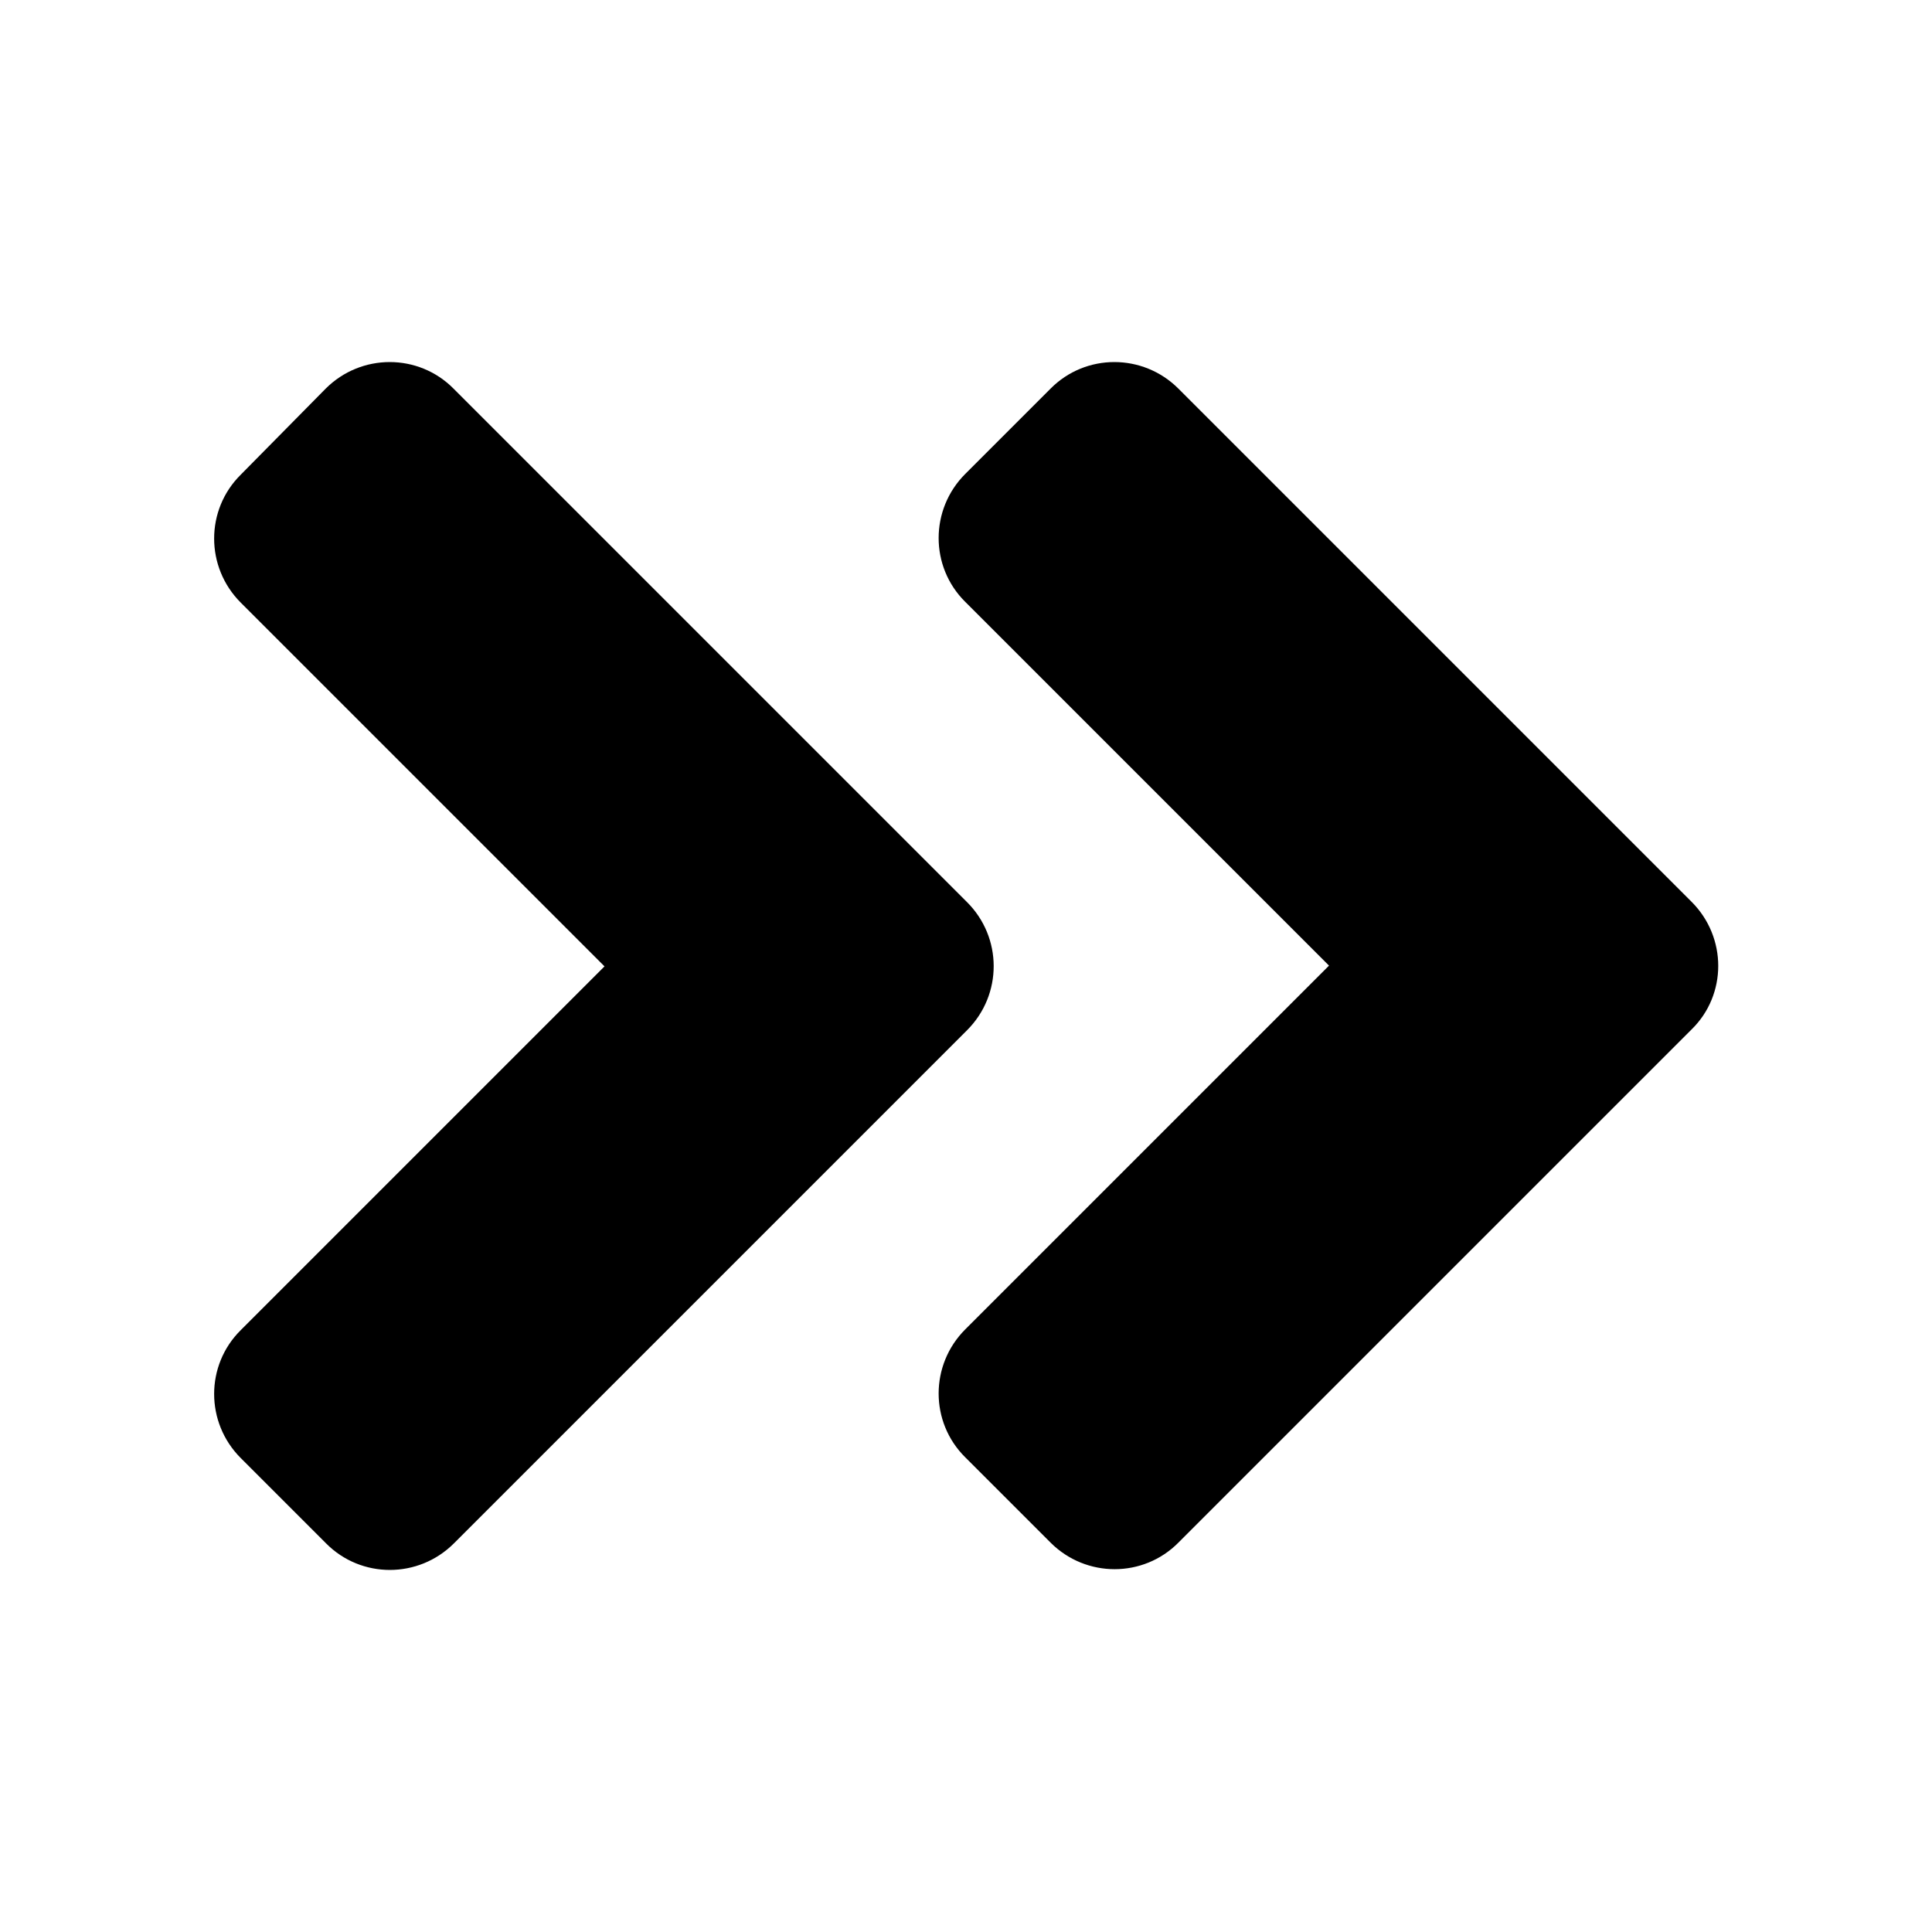
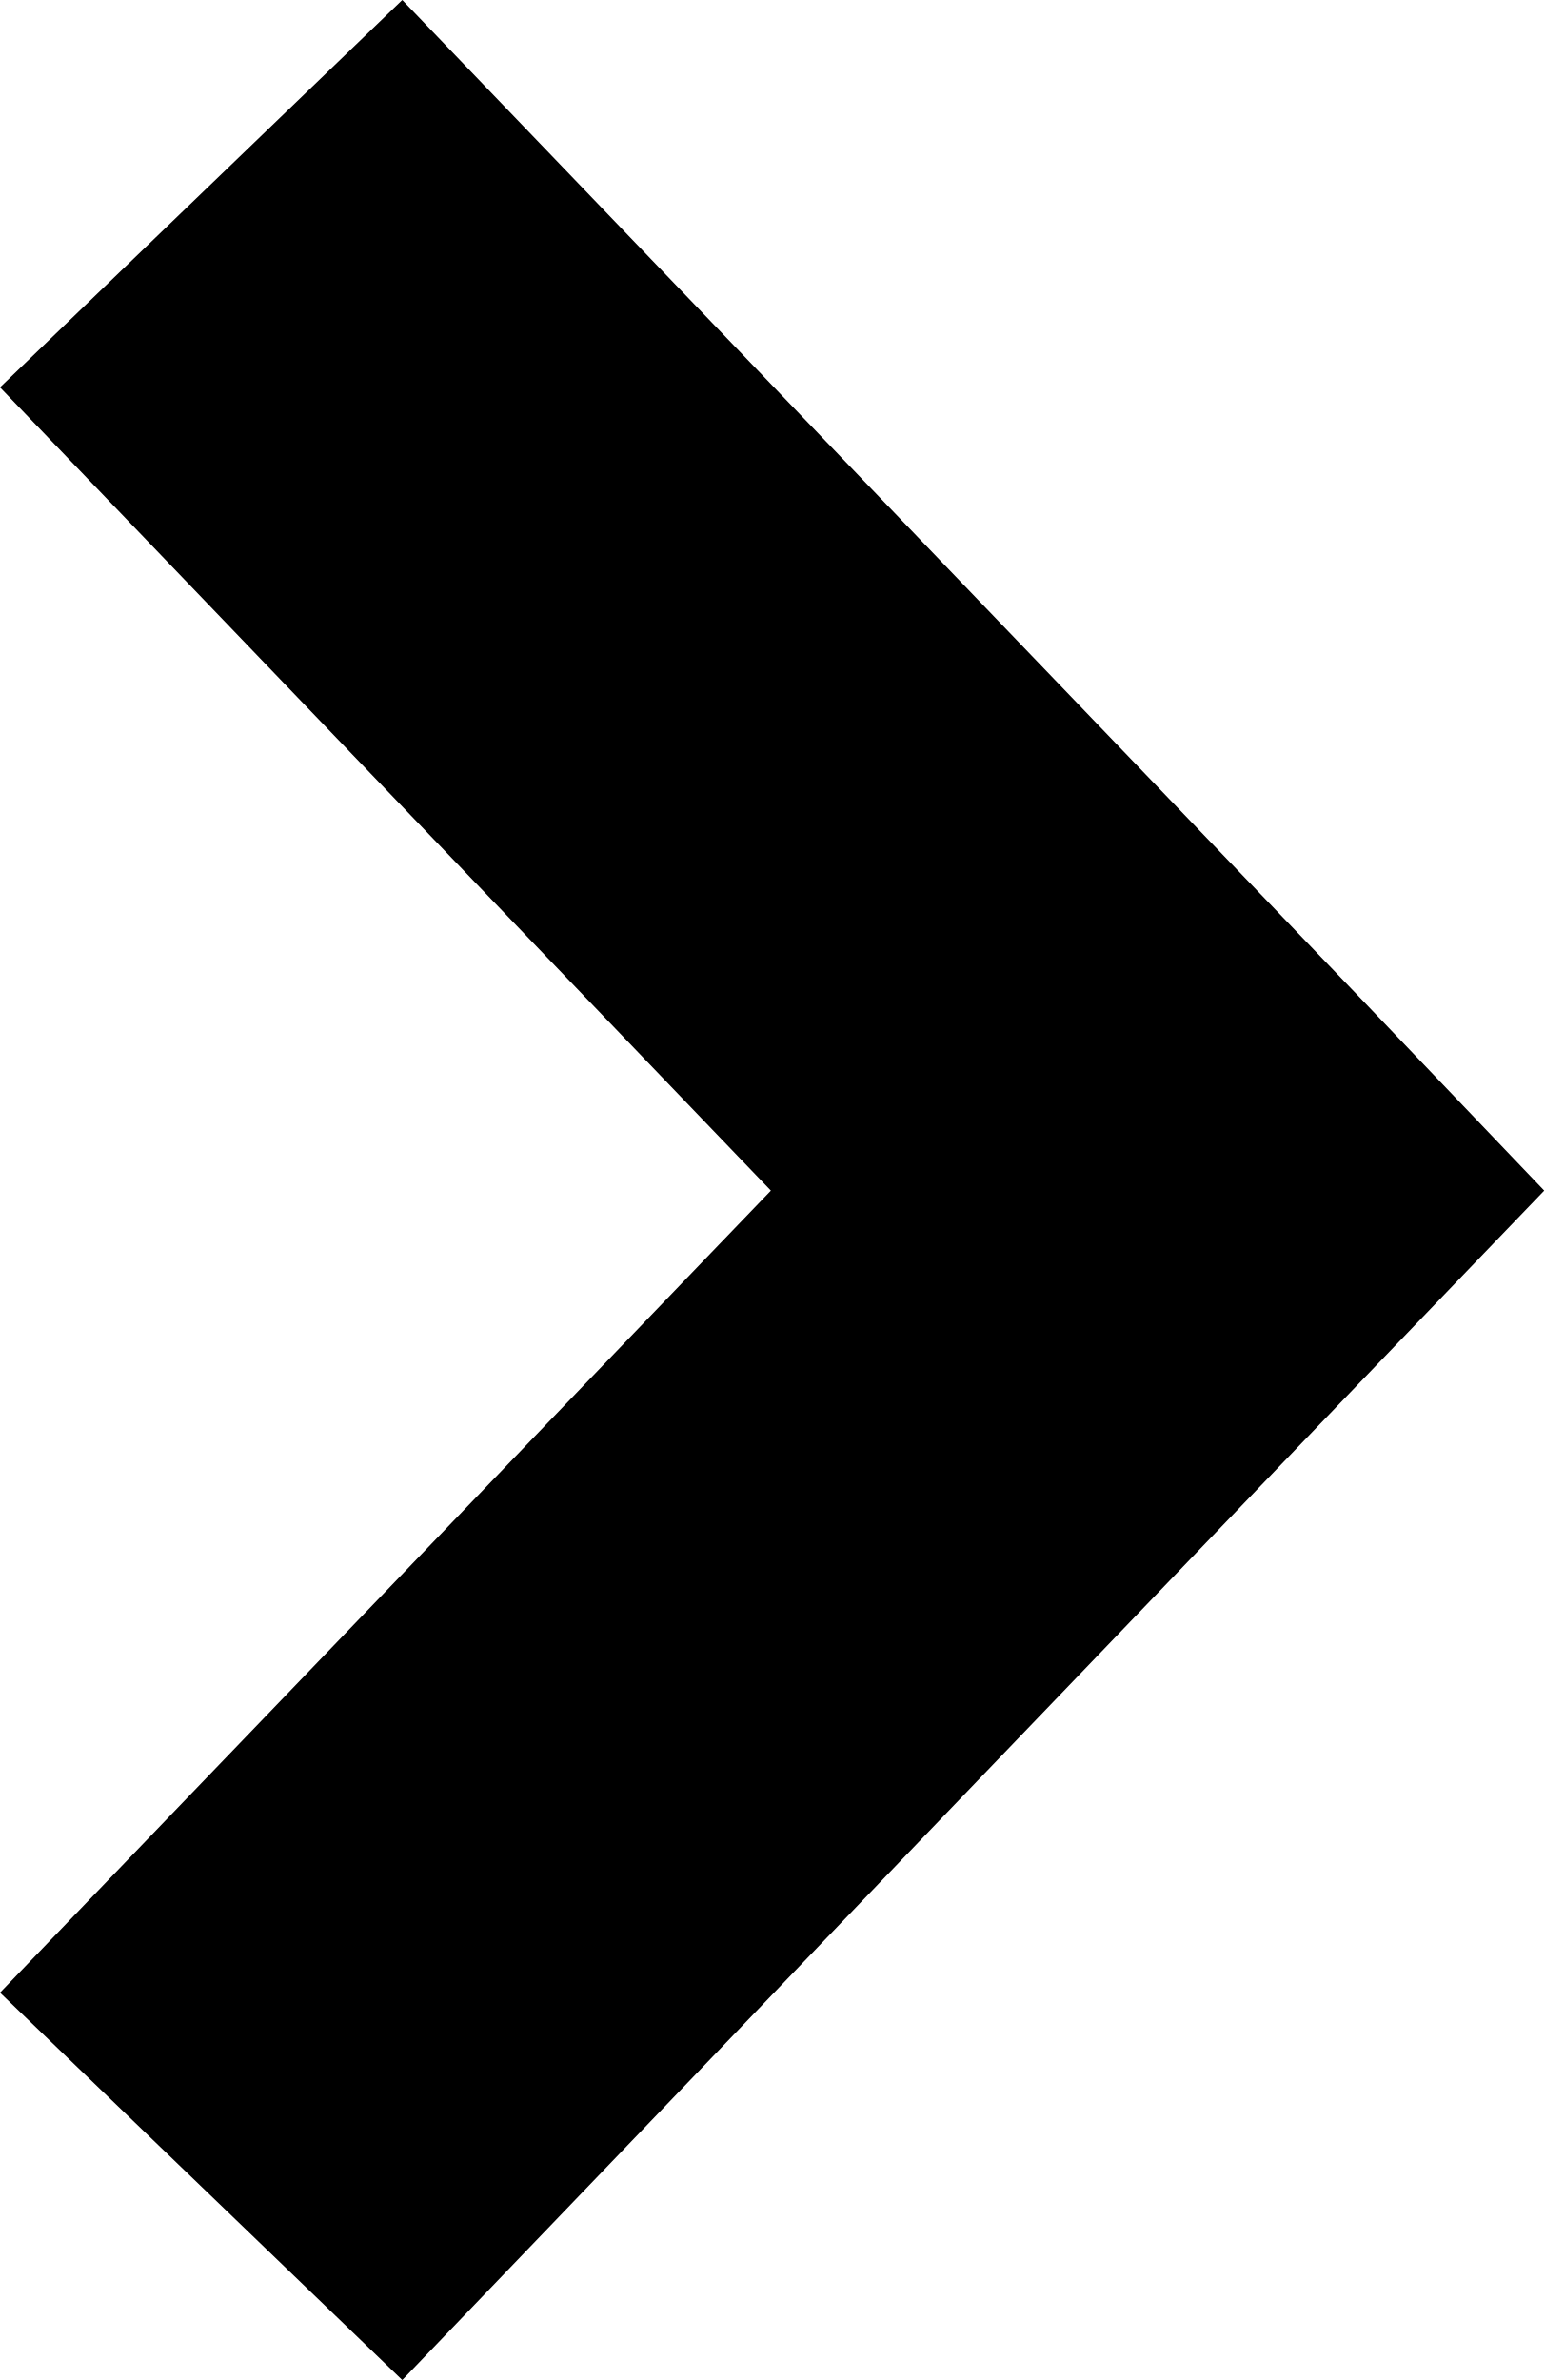
- <svg xmlns="http://www.w3.org/2000/svg" height="30" width="30" aria-hidden="true" focusable="false" data-prefix="fas" data-icon="angle-double-right" class="svg-inline--fa fa-angle-double-right fa-w-14" role="img" viewBox="0 0 448 512">
-   <path fill="currentColor" d="M224.3 273l-136 136c-9.4 9.4-24.6 9.4-33.9 0l-22.6-22.6c-9.4-9.4-9.4-24.6 0-33.9l96.4-96.4-96.4-96.4c-9.4-9.4-9.4-24.6 0-33.9L54.3 103c9.4-9.4 24.6-9.4 33.9 0l136 136c9.5 9.4 9.5 24.6.1 34zm192-34l-136-136c-9.4-9.4-24.6-9.4-33.9 0l-22.6 22.6c-9.4 9.4-9.4 24.6 0 33.9l96.4 96.4-96.4 96.4c-9.4 9.4-9.4 24.6 0 33.9l22.6 22.6c9.4 9.4 24.6 9.4 33.9 0l136-136c9.4-9.2 9.4-24.4 0-33.8z" />
+ <svg xmlns="http://www.w3.org/2000/svg" version="1.1" x="0px" y="0px" viewBox="0 0 15 23.117" id="svg162" width="15" height="23.117">
+   <defs id="defs166" />
+   <g transform="matrix(0.3870968,0,0,0.3870968,-11.85484,-376.4527)" id="g156">
+     <path style="color:#000000;text-indent:0;text-transform:none;direction:ltr;baseline-shift:baseline;enable-background:accumulate" d="m 40.719,972.503 -10.094,9.719 19.344,20.156 -19.344,20.125 10.094,9.719 24,-25 4.656,-4.844 -4.656,-4.875 z" fill="#000000" fill-opacity="1" stroke="none" marker="none" visibility="visible" display="inline" overflow="visible" id="path154" />
+   </g>
+   <text x="-30.625" y="94.859" fill="#000000" font-size="5px" font-weight="bold" font-family="'Helvetica Neue', Helvetica, Arial-Unicode, Arial, Sans-serif" id="text158" />
+   <text x="-30.625" y="99.859" fill="#000000" font-size="5px" font-weight="bold" font-family="'Helvetica Neue', Helvetica, Arial-Unicode, Arial, Sans-serif" id="text160" />
</svg>
